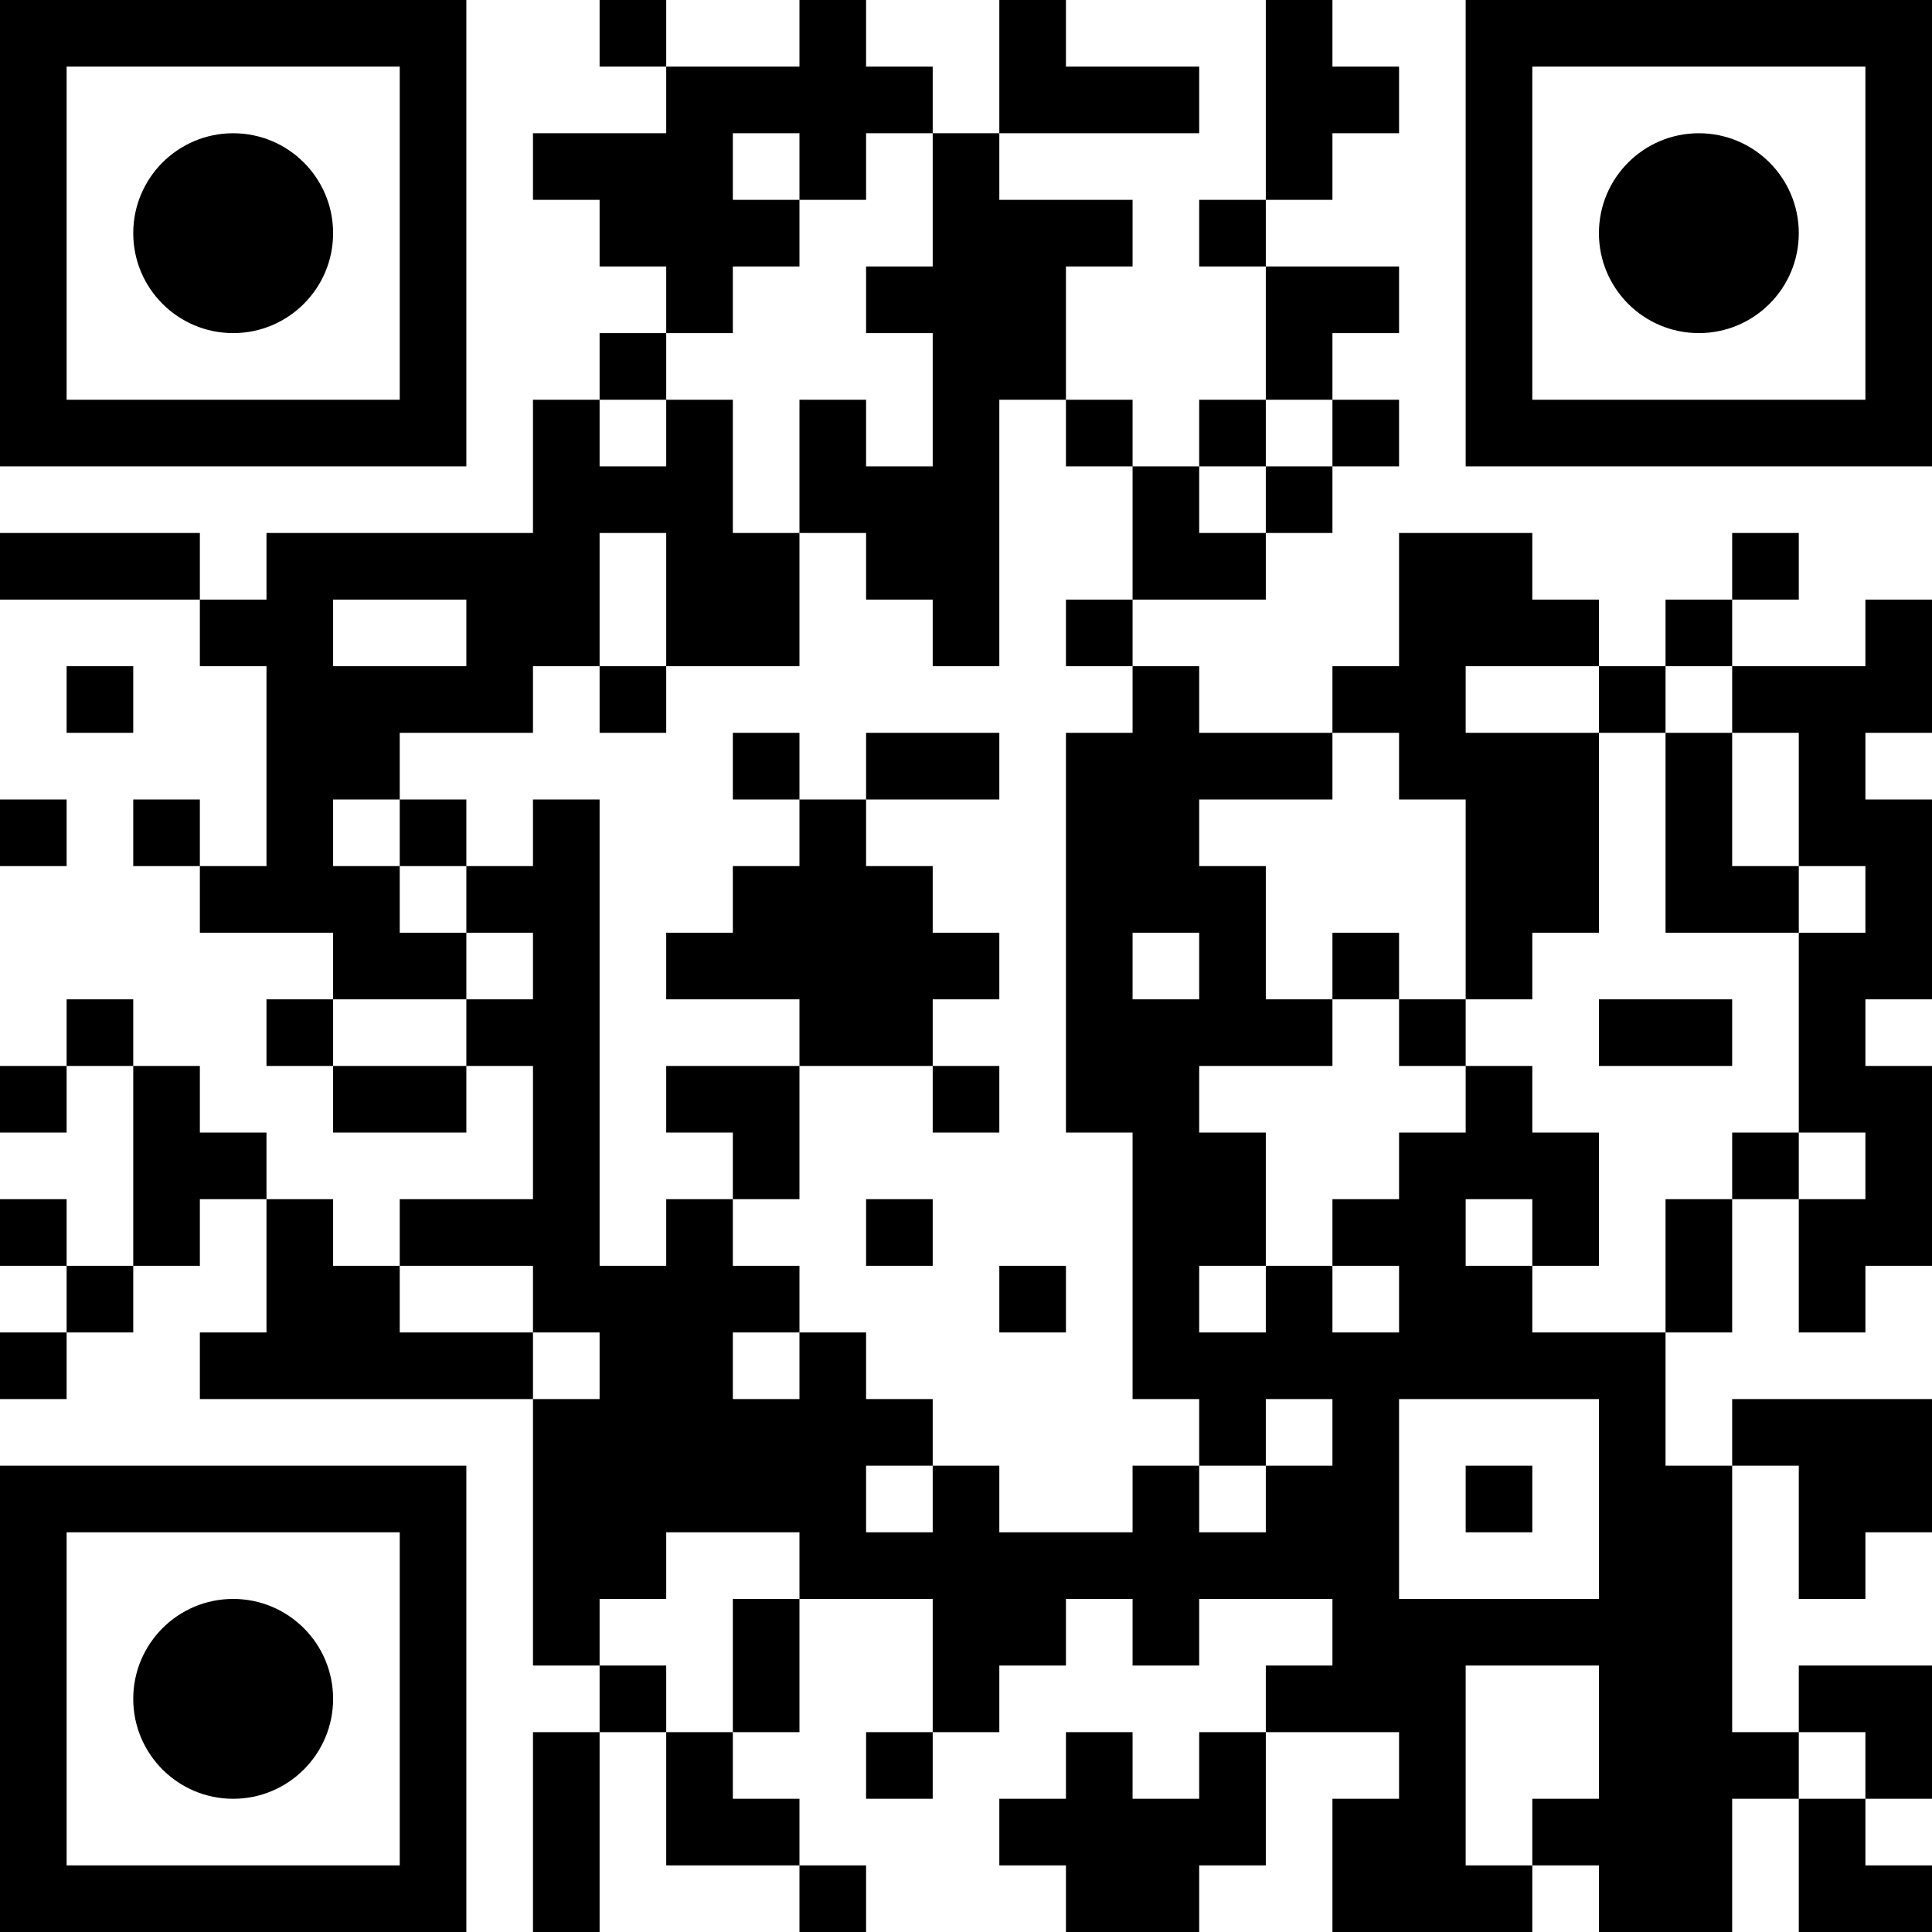
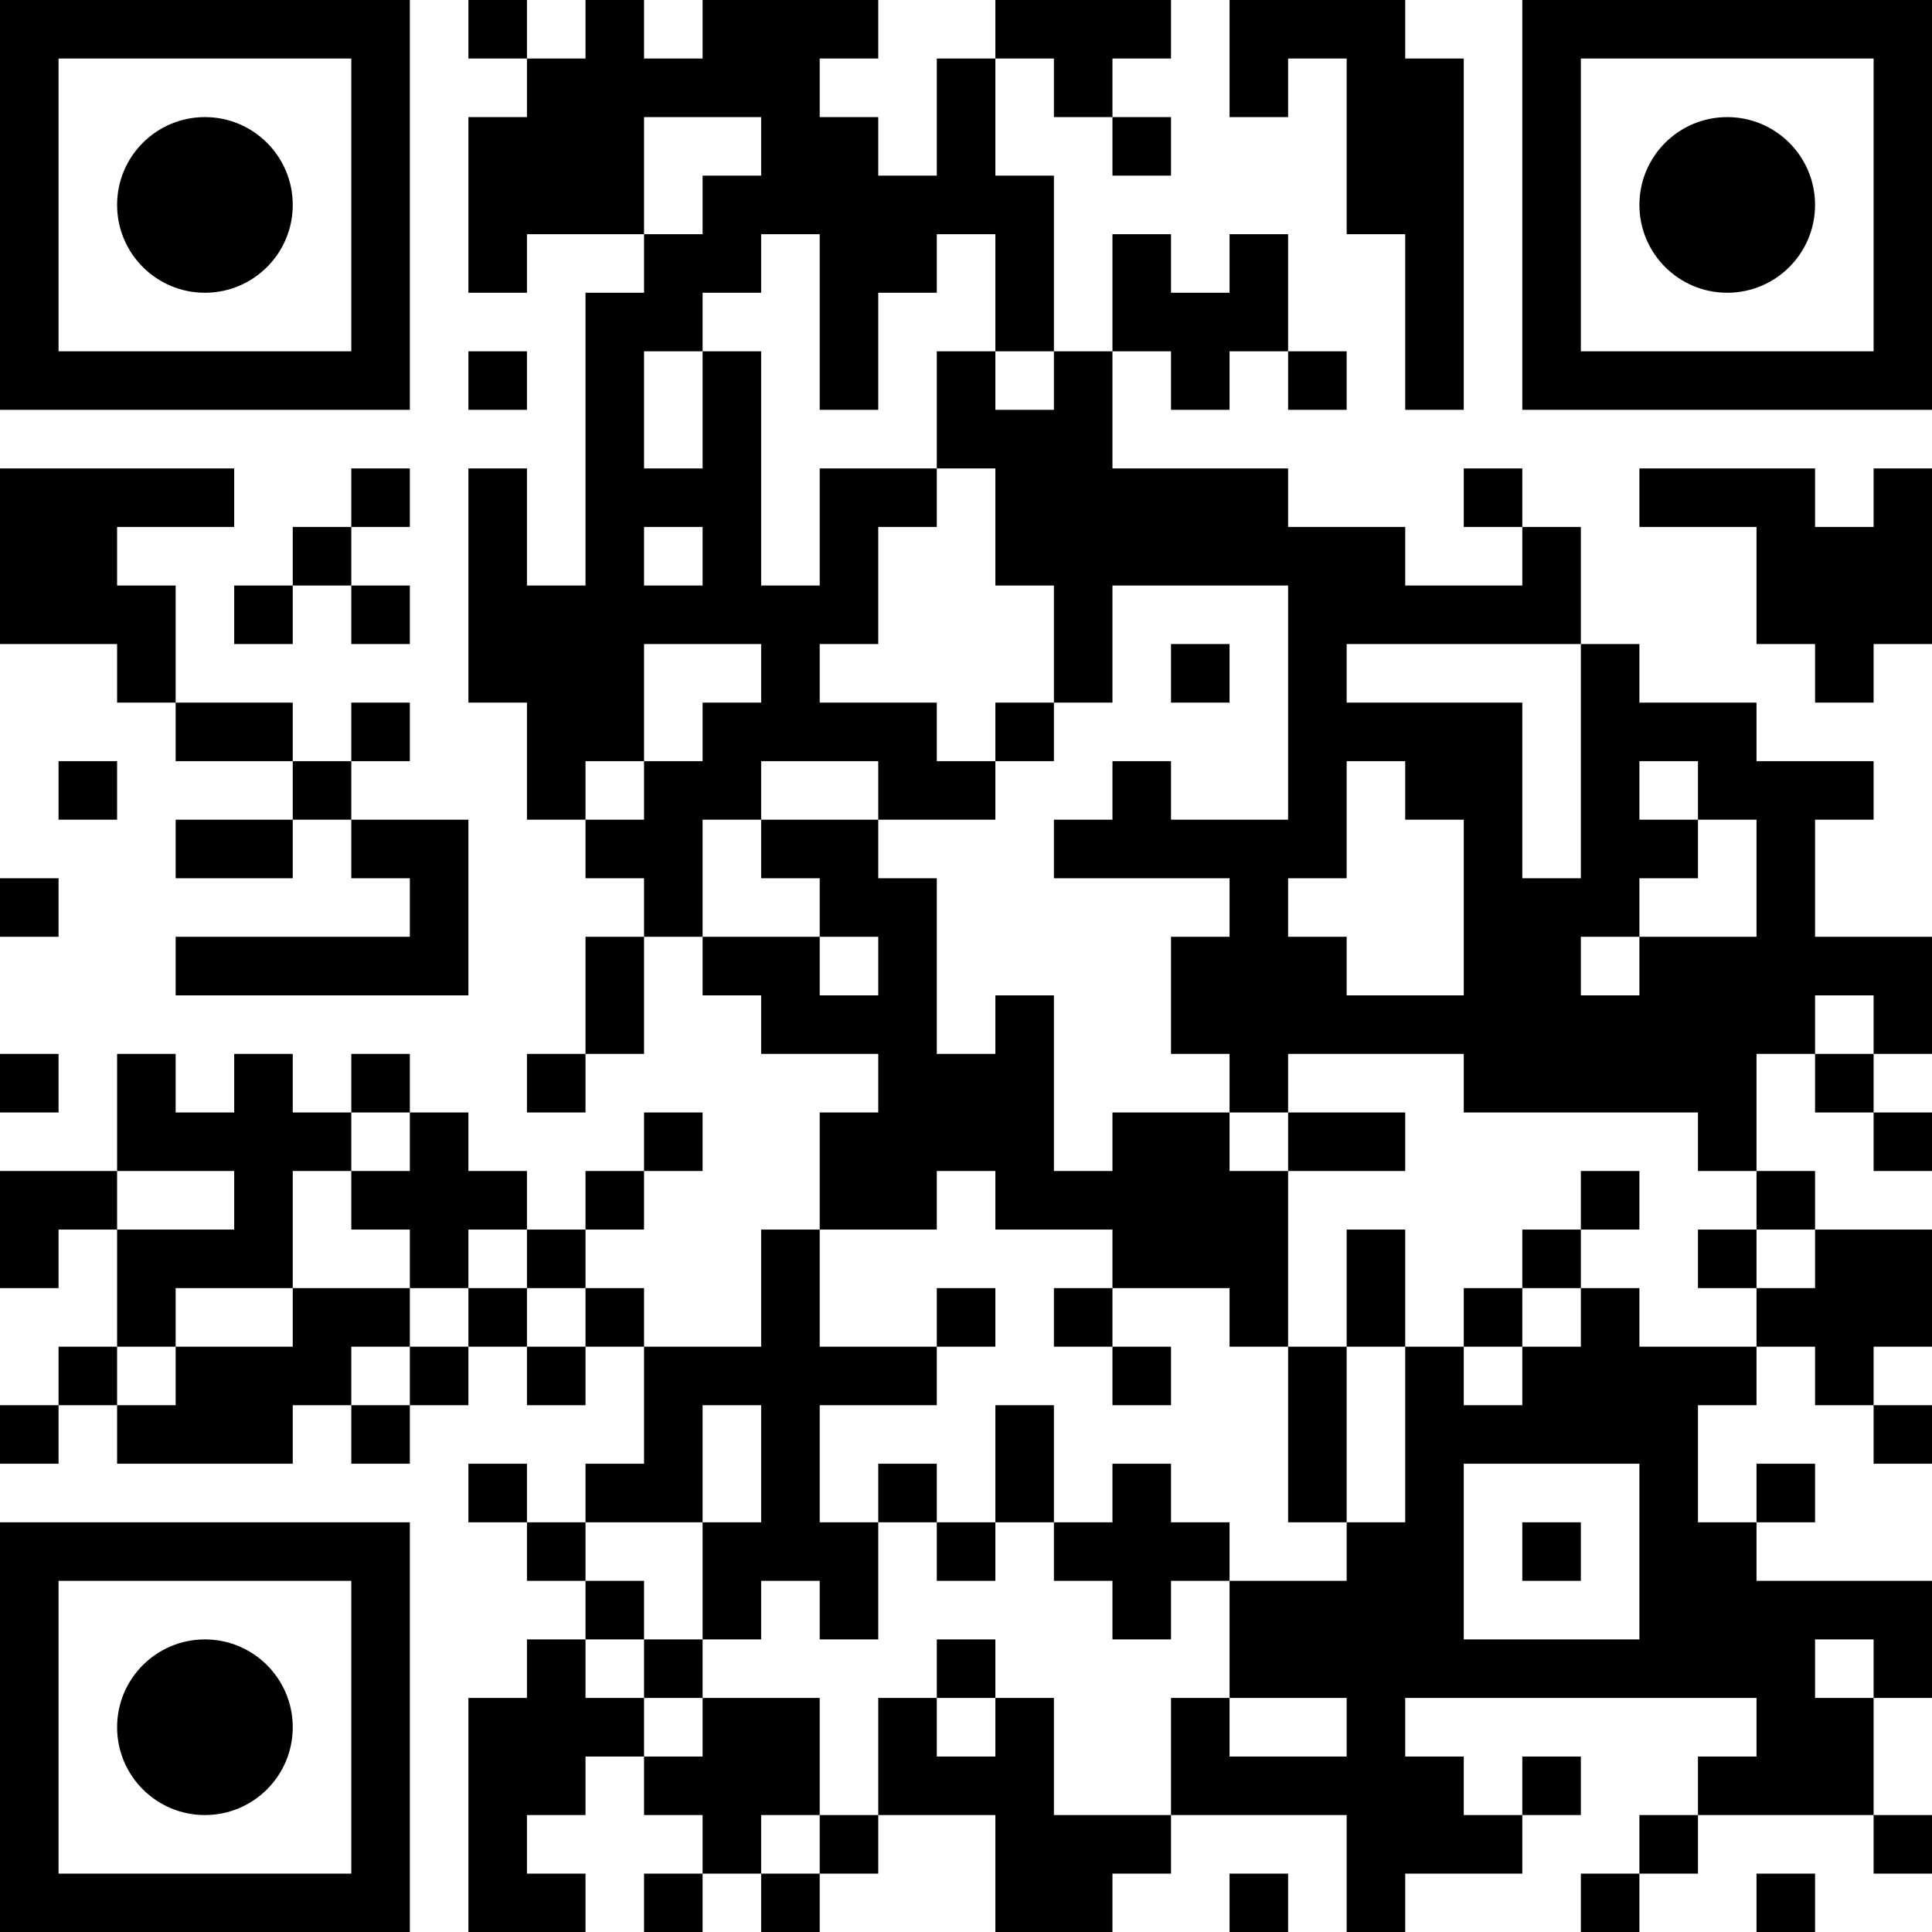
<svg xmlns="http://www.w3.org/2000/svg" version="1.1" width="180" height="180" viewBox="0 0 180 180">
  <rect x="0" y="0" width="180" height="180" fill="#ffffff" />
-   <g transform="scale(6.207)">
+   <g transform="scale(5.455)">
    <g transform="translate(0,0)">
-       <path fill-rule="evenodd" d="M9 0L9 1L10 1L10 2L8 2L8 3L9 3L9 4L10 4L10 5L9 5L9 6L8 6L8 8L4 8L4 9L3 9L3 8L0 8L0 9L3 9L3 10L4 10L4 13L3 13L3 12L2 12L2 13L3 13L3 14L5 14L5 15L4 15L4 16L5 16L5 17L7 17L7 16L8 16L8 18L6 18L6 19L5 19L5 18L4 18L4 17L3 17L3 16L2 16L2 15L1 15L1 16L0 16L0 17L1 17L1 16L2 16L2 19L1 19L1 18L0 18L0 19L1 19L1 20L0 20L0 21L1 21L1 20L2 20L2 19L3 19L3 18L4 18L4 20L3 20L3 21L8 21L8 25L9 25L9 26L8 26L8 29L9 29L9 26L10 26L10 28L12 28L12 29L13 29L13 28L12 28L12 27L11 27L11 26L12 26L12 24L14 24L14 26L13 26L13 27L14 27L14 26L15 26L15 25L16 25L16 24L17 24L17 25L18 25L18 24L20 24L20 25L19 25L19 26L18 26L18 27L17 27L17 26L16 26L16 27L15 27L15 28L16 28L16 29L18 29L18 28L19 28L19 26L21 26L21 27L20 27L20 29L23 29L23 28L24 28L24 29L26 29L26 27L27 27L27 29L29 29L29 28L28 28L28 27L29 27L29 25L27 25L27 26L26 26L26 22L27 22L27 24L28 24L28 23L29 23L29 21L26 21L26 22L25 22L25 20L26 20L26 18L27 18L27 20L28 20L28 19L29 19L29 16L28 16L28 15L29 15L29 12L28 12L28 11L29 11L29 9L28 9L28 10L26 10L26 9L27 9L27 8L26 8L26 9L25 9L25 10L24 10L24 9L23 9L23 8L21 8L21 10L20 10L20 11L18 11L18 10L17 10L17 9L19 9L19 8L20 8L20 7L21 7L21 6L20 6L20 5L21 5L21 4L19 4L19 3L20 3L20 2L21 2L21 1L20 1L20 0L19 0L19 3L18 3L18 4L19 4L19 6L18 6L18 7L17 7L17 6L16 6L16 4L17 4L17 3L15 3L15 2L18 2L18 1L16 1L16 0L15 0L15 2L14 2L14 1L13 1L13 0L12 0L12 1L10 1L10 0ZM11 2L11 3L12 3L12 4L11 4L11 5L10 5L10 6L9 6L9 7L10 7L10 6L11 6L11 8L12 8L12 10L10 10L10 8L9 8L9 10L8 10L8 11L6 11L6 12L5 12L5 13L6 13L6 14L7 14L7 15L5 15L5 16L7 16L7 15L8 15L8 14L7 14L7 13L8 13L8 12L9 12L9 19L10 19L10 18L11 18L11 19L12 19L12 20L11 20L11 21L12 21L12 20L13 20L13 21L14 21L14 22L13 22L13 23L14 23L14 22L15 22L15 23L17 23L17 22L18 22L18 23L19 23L19 22L20 22L20 21L19 21L19 22L18 22L18 21L17 21L17 17L16 17L16 11L17 11L17 10L16 10L16 9L17 9L17 7L16 7L16 6L15 6L15 10L14 10L14 9L13 9L13 8L12 8L12 6L13 6L13 7L14 7L14 5L13 5L13 4L14 4L14 2L13 2L13 3L12 3L12 2ZM19 6L19 7L18 7L18 8L19 8L19 7L20 7L20 6ZM5 9L5 10L7 10L7 9ZM1 10L1 11L2 11L2 10ZM9 10L9 11L10 11L10 10ZM22 10L22 11L24 11L24 14L23 14L23 15L22 15L22 12L21 12L21 11L20 11L20 12L18 12L18 13L19 13L19 15L20 15L20 16L18 16L18 17L19 17L19 19L18 19L18 20L19 20L19 19L20 19L20 20L21 20L21 19L20 19L20 18L21 18L21 17L22 17L22 16L23 16L23 17L24 17L24 19L23 19L23 18L22 18L22 19L23 19L23 20L25 20L25 18L26 18L26 17L27 17L27 18L28 18L28 17L27 17L27 14L28 14L28 13L27 13L27 11L26 11L26 10L25 10L25 11L24 11L24 10ZM11 11L11 12L12 12L12 13L11 13L11 14L10 14L10 15L12 15L12 16L10 16L10 17L11 17L11 18L12 18L12 16L14 16L14 17L15 17L15 16L14 16L14 15L15 15L15 14L14 14L14 13L13 13L13 12L15 12L15 11L13 11L13 12L12 12L12 11ZM25 11L25 14L27 14L27 13L26 13L26 11ZM0 12L0 13L1 13L1 12ZM6 12L6 13L7 13L7 12ZM17 14L17 15L18 15L18 14ZM20 14L20 15L21 15L21 16L22 16L22 15L21 15L21 14ZM24 15L24 16L26 16L26 15ZM13 18L13 19L14 19L14 18ZM6 19L6 20L8 20L8 21L9 21L9 20L8 20L8 19ZM15 19L15 20L16 20L16 19ZM21 21L21 24L24 24L24 21ZM22 22L22 23L23 23L23 22ZM10 23L10 24L9 24L9 25L10 25L10 26L11 26L11 24L12 24L12 23ZM22 25L22 28L23 28L23 27L24 27L24 25ZM27 26L27 27L28 27L28 26ZM0 0L7 0L7 7L0 7ZM1 1L1 6L6 6L6 1ZM5 3.5A1.5 1.5 0 0 1 3.5 5A1.5 1.5 0 0 1 2 3.5A1.5 1.5 0 0 1 3.5 2A1.5 1.5 0 0 1 5 3.5ZM22 0L29 0L29 7L22 7ZM23 1L23 6L28 6L28 1ZM27 3.5A1.5 1.5 0 0 1 25.5 5A1.5 1.5 0 0 1 24 3.5A1.5 1.5 0 0 1 25.5 2A1.5 1.5 0 0 1 27 3.5ZM0 22L7 22L7 29L0 29ZM1 23L1 28L6 28L6 23ZM5 25.5A1.5 1.5 0 0 1 3.5 27A1.5 1.5 0 0 1 2 25.5A1.5 1.5 0 0 1 3.5 24A1.5 1.5 0 0 1 5 25.5Z" fill="#000000" />
+       <path fill-rule="evenodd" d="M8 0L8 1L9 1L9 2L8 2L8 5L9 5L9 4L11 4L11 5L10 5L10 10L9 10L9 8L8 8L8 12L9 12L9 14L10 14L10 15L11 15L11 16L10 16L10 18L9 18L9 19L10 19L10 18L11 18L11 16L12 16L12 17L13 17L13 18L15 18L15 19L14 19L14 21L13 21L13 23L11 23L11 22L10 22L10 21L11 21L11 20L12 20L12 19L11 19L11 20L10 20L10 21L9 21L9 20L8 20L8 19L7 19L7 18L6 18L6 19L5 19L5 18L4 18L4 19L3 19L3 18L2 18L2 20L0 20L0 22L1 22L1 21L2 21L2 23L1 23L1 24L0 24L0 25L1 25L1 24L2 24L2 25L5 25L5 24L6 24L6 25L7 25L7 24L8 24L8 23L9 23L9 24L10 24L10 23L11 23L11 25L10 25L10 26L9 26L9 25L8 25L8 26L9 26L9 27L10 27L10 28L9 28L9 29L8 29L8 33L10 33L10 32L9 32L9 31L10 31L10 30L11 30L11 31L12 31L12 32L11 32L11 33L12 33L12 32L13 32L13 33L14 33L14 32L15 32L15 31L17 31L17 33L19 33L19 32L20 32L20 31L23 31L23 33L24 33L24 32L26 32L26 31L27 31L27 30L26 30L26 31L25 31L25 30L24 30L24 29L30 29L30 30L29 30L29 31L28 31L28 32L27 32L27 33L28 33L28 32L29 32L29 31L32 31L32 32L33 32L33 31L32 31L32 29L33 29L33 27L30 27L30 26L31 26L31 25L30 25L30 26L29 26L29 24L30 24L30 23L31 23L31 24L32 24L32 25L33 25L33 24L32 24L32 23L33 23L33 21L31 21L31 20L30 20L30 18L31 18L31 19L32 19L32 20L33 20L33 19L32 19L32 18L33 18L33 16L31 16L31 14L32 14L32 13L30 13L30 12L28 12L28 11L27 11L27 9L26 9L26 8L25 8L25 9L26 9L26 10L24 10L24 9L22 9L22 8L19 8L19 6L20 6L20 7L21 7L21 6L22 6L22 7L23 7L23 6L22 6L22 4L21 4L21 5L20 5L20 4L19 4L19 6L18 6L18 3L17 3L17 1L18 1L18 2L19 2L19 3L20 3L20 2L19 2L19 1L20 1L20 0L17 0L17 1L16 1L16 3L15 3L15 2L14 2L14 1L15 1L15 0L12 0L12 1L11 1L11 0L10 0L10 1L9 1L9 0ZM21 0L21 2L22 2L22 1L23 1L23 4L24 4L24 7L25 7L25 1L24 1L24 0ZM11 2L11 4L12 4L12 3L13 3L13 2ZM13 4L13 5L12 5L12 6L11 6L11 8L12 8L12 6L13 6L13 10L14 10L14 8L16 8L16 9L15 9L15 11L14 11L14 12L16 12L16 13L17 13L17 14L15 14L15 13L13 13L13 14L12 14L12 16L14 16L14 17L15 17L15 16L14 16L14 15L13 15L13 14L15 14L15 15L16 15L16 18L17 18L17 17L18 17L18 20L19 20L19 19L21 19L21 20L22 20L22 23L21 23L21 22L19 22L19 21L17 21L17 20L16 20L16 21L14 21L14 23L16 23L16 24L14 24L14 26L15 26L15 28L14 28L14 27L13 27L13 28L12 28L12 26L13 26L13 24L12 24L12 26L10 26L10 27L11 27L11 28L10 28L10 29L11 29L11 30L12 30L12 29L14 29L14 31L13 31L13 32L14 32L14 31L15 31L15 29L16 29L16 30L17 30L17 29L18 29L18 31L20 31L20 29L21 29L21 30L23 30L23 29L21 29L21 27L23 27L23 26L24 26L24 23L25 23L25 24L26 24L26 23L27 23L27 22L28 22L28 23L30 23L30 22L31 22L31 21L30 21L30 20L29 20L29 19L25 19L25 18L22 18L22 19L21 19L21 18L20 18L20 16L21 16L21 15L18 15L18 14L19 14L19 13L20 13L20 14L22 14L22 10L19 10L19 12L18 12L18 10L17 10L17 8L16 8L16 6L17 6L17 7L18 7L18 6L17 6L17 4L16 4L16 5L15 5L15 7L14 7L14 4ZM8 6L8 7L9 7L9 6ZM0 8L0 11L2 11L2 12L3 12L3 13L5 13L5 14L3 14L3 15L5 15L5 14L6 14L6 15L7 15L7 16L3 16L3 17L8 17L8 14L6 14L6 13L7 13L7 12L6 12L6 13L5 13L5 12L3 12L3 10L2 10L2 9L4 9L4 8ZM6 8L6 9L5 9L5 10L4 10L4 11L5 11L5 10L6 10L6 11L7 11L7 10L6 10L6 9L7 9L7 8ZM28 8L28 9L30 9L30 11L31 11L31 12L32 12L32 11L33 11L33 8L32 8L32 9L31 9L31 8ZM11 9L11 10L12 10L12 9ZM11 11L11 13L10 13L10 14L11 14L11 13L12 13L12 12L13 12L13 11ZM20 11L20 12L21 12L21 11ZM23 11L23 12L26 12L26 15L27 15L27 11ZM17 12L17 13L18 13L18 12ZM1 13L1 14L2 14L2 13ZM23 13L23 15L22 15L22 16L23 16L23 17L25 17L25 14L24 14L24 13ZM28 13L28 14L29 14L29 15L28 15L28 16L27 16L27 17L28 17L28 16L30 16L30 14L29 14L29 13ZM0 15L0 16L1 16L1 15ZM31 17L31 18L32 18L32 17ZM0 18L0 19L1 19L1 18ZM6 19L6 20L5 20L5 22L3 22L3 23L2 23L2 24L3 24L3 23L5 23L5 22L7 22L7 23L6 23L6 24L7 24L7 23L8 23L8 22L9 22L9 23L10 23L10 22L9 22L9 21L8 21L8 22L7 22L7 21L6 21L6 20L7 20L7 19ZM22 19L22 20L24 20L24 19ZM2 20L2 21L4 21L4 20ZM27 20L27 21L26 21L26 22L25 22L25 23L26 23L26 22L27 22L27 21L28 21L28 20ZM23 21L23 23L22 23L22 26L23 26L23 23L24 23L24 21ZM29 21L29 22L30 22L30 21ZM16 22L16 23L17 23L17 22ZM18 22L18 23L19 23L19 24L20 24L20 23L19 23L19 22ZM17 24L17 26L16 26L16 25L15 25L15 26L16 26L16 27L17 27L17 26L18 26L18 27L19 27L19 28L20 28L20 27L21 27L21 26L20 26L20 25L19 25L19 26L18 26L18 24ZM25 25L25 28L28 28L28 25ZM26 26L26 27L27 27L27 26ZM11 28L11 29L12 29L12 28ZM16 28L16 29L17 29L17 28ZM31 28L31 29L32 29L32 28ZM21 32L21 33L22 33L22 32ZM30 32L30 33L31 33L31 32ZM0 0L7 0L7 7L0 7ZM1 1L1 6L6 6L6 1ZM5 3.5A1.5 1.5 0 0 1 3.5 5A1.5 1.5 0 0 1 2 3.5A1.5 1.5 0 0 1 3.5 2A1.5 1.5 0 0 1 5 3.5ZM26 0L33 0L33 7L26 7ZM27 1L27 6L32 6L32 1ZM31 3.5A1.5 1.5 0 0 1 29.5 5A1.5 1.5 0 0 1 28 3.5A1.5 1.5 0 0 1 29.5 2A1.5 1.5 0 0 1 31 3.5ZM0 26L7 26L7 33L0 33ZM1 27L1 32L6 32L6 27ZM5 29.5A1.5 1.5 0 0 1 3.5 31A1.5 1.5 0 0 1 2 29.5A1.5 1.5 0 0 1 3.5 28A1.5 1.5 0 0 1 5 29.5Z" fill="#000000" />
    </g>
  </g>
</svg>
